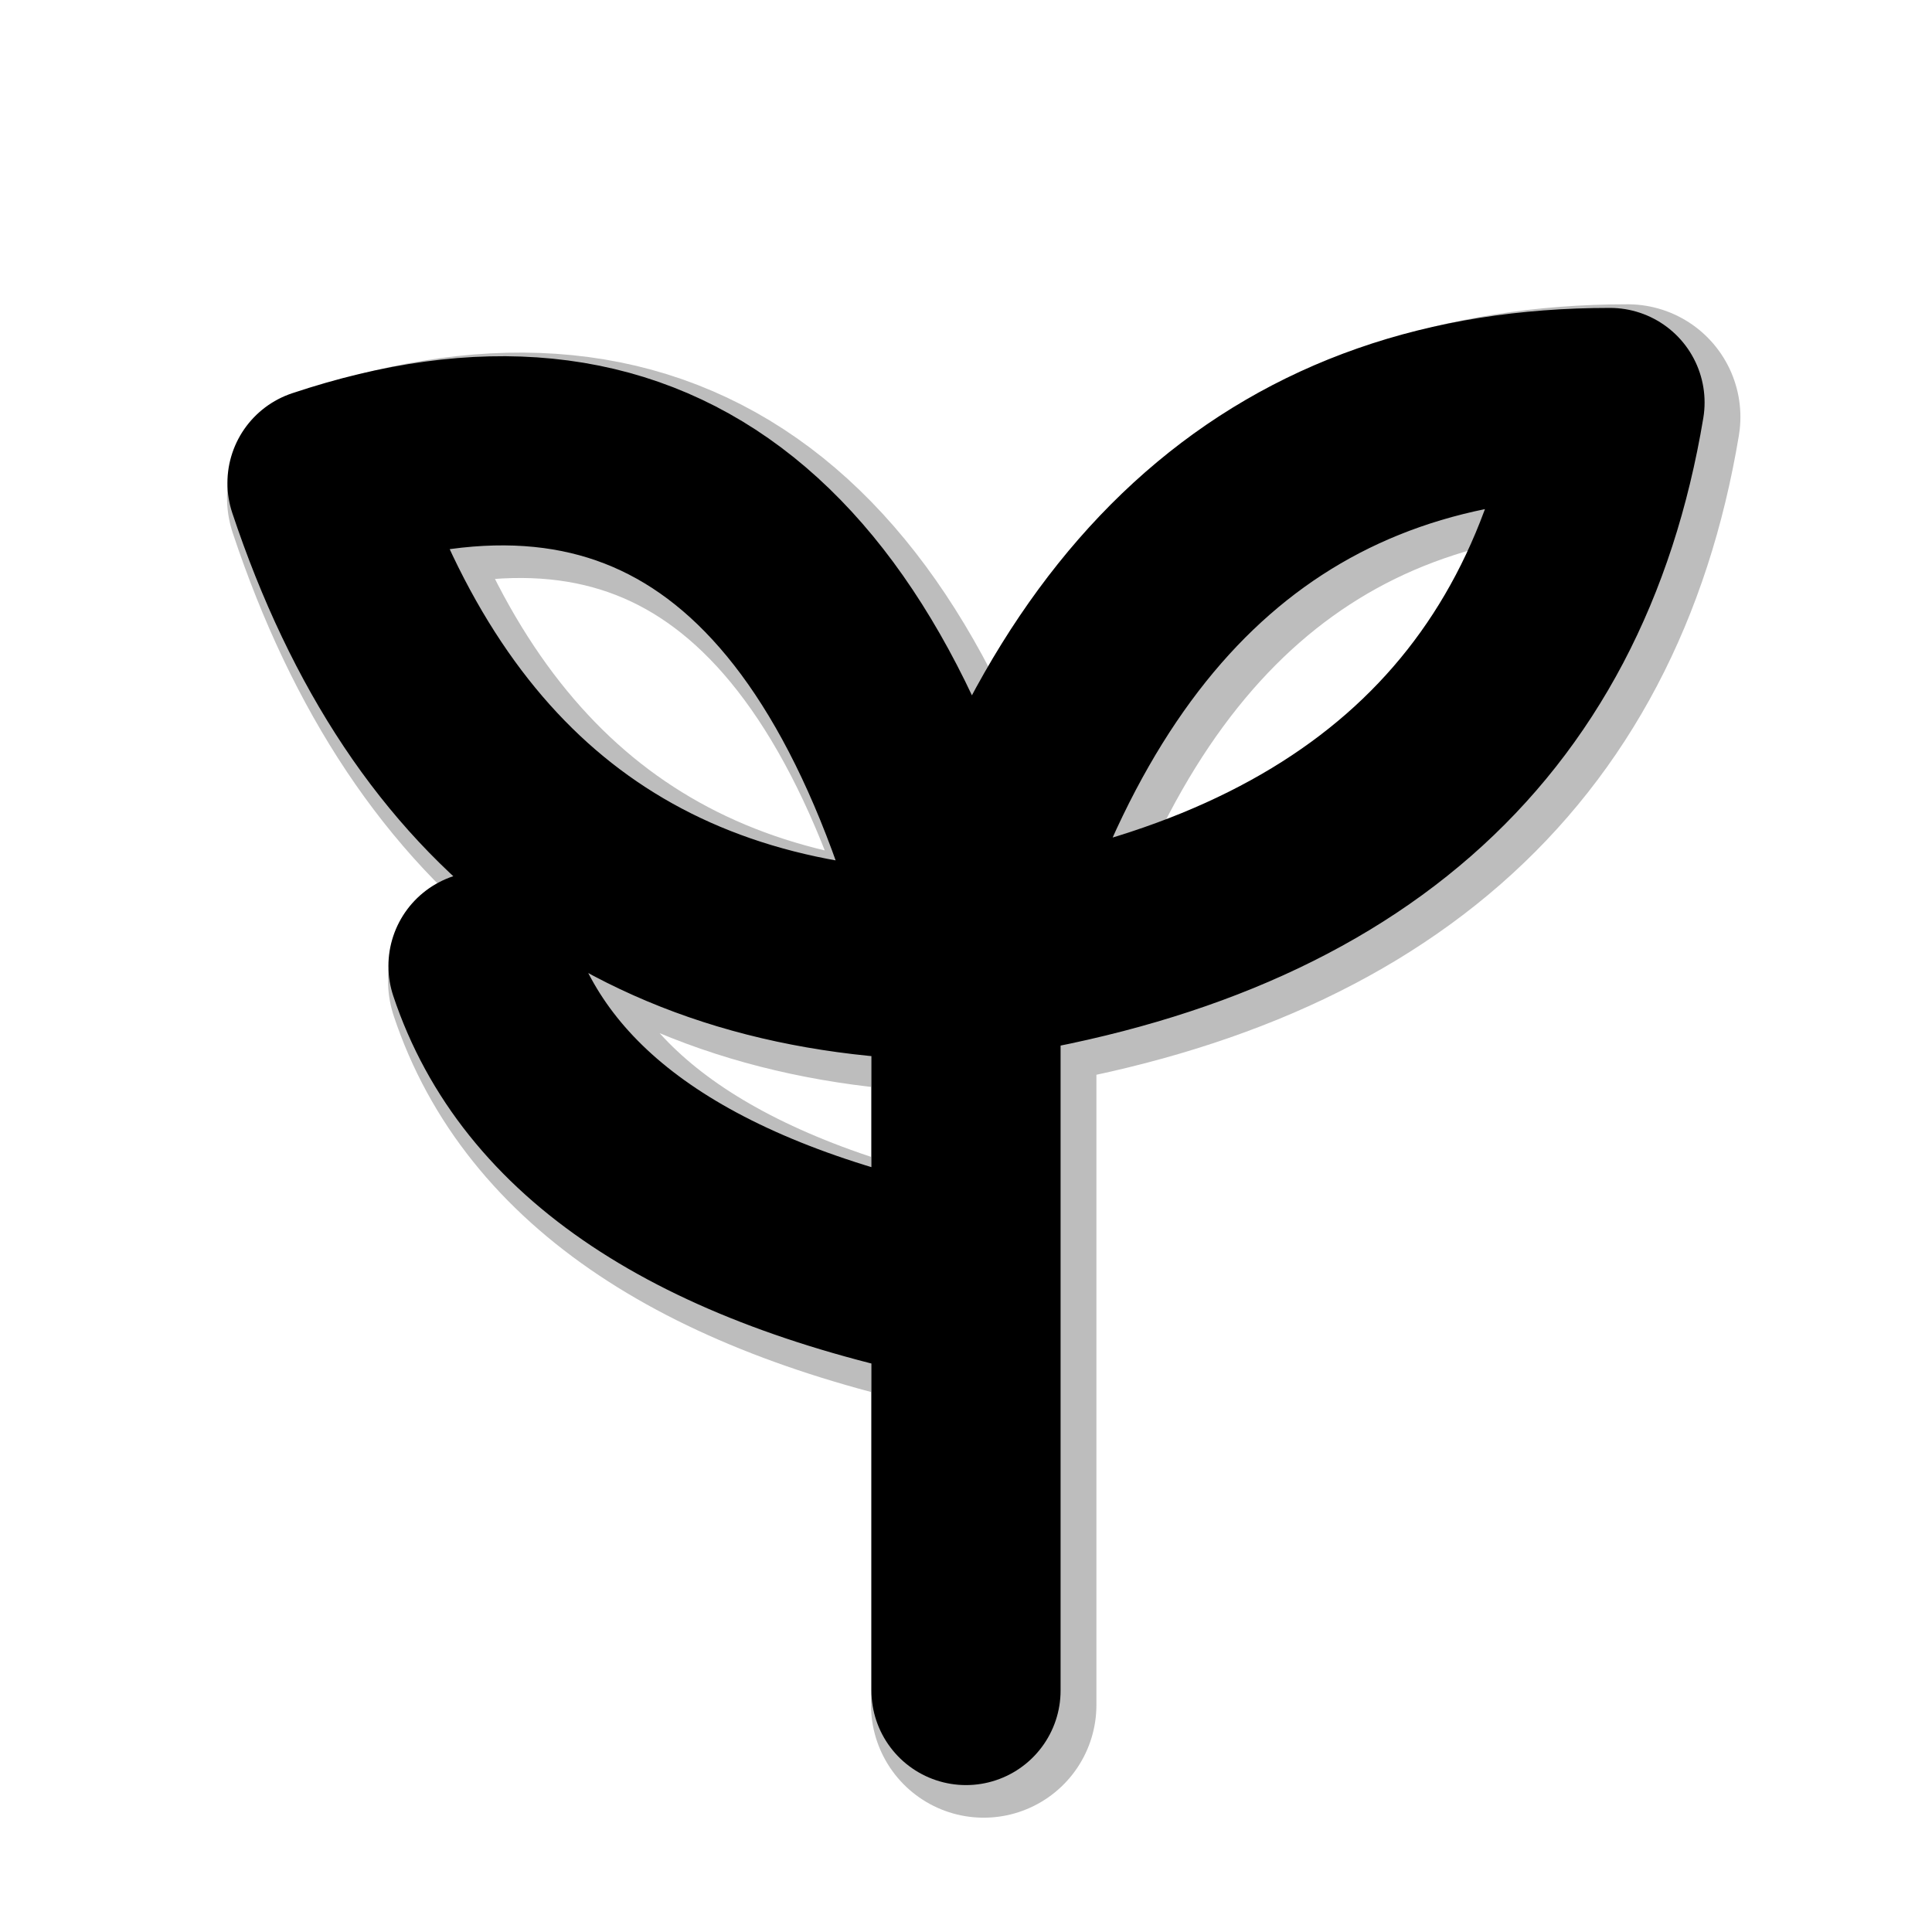
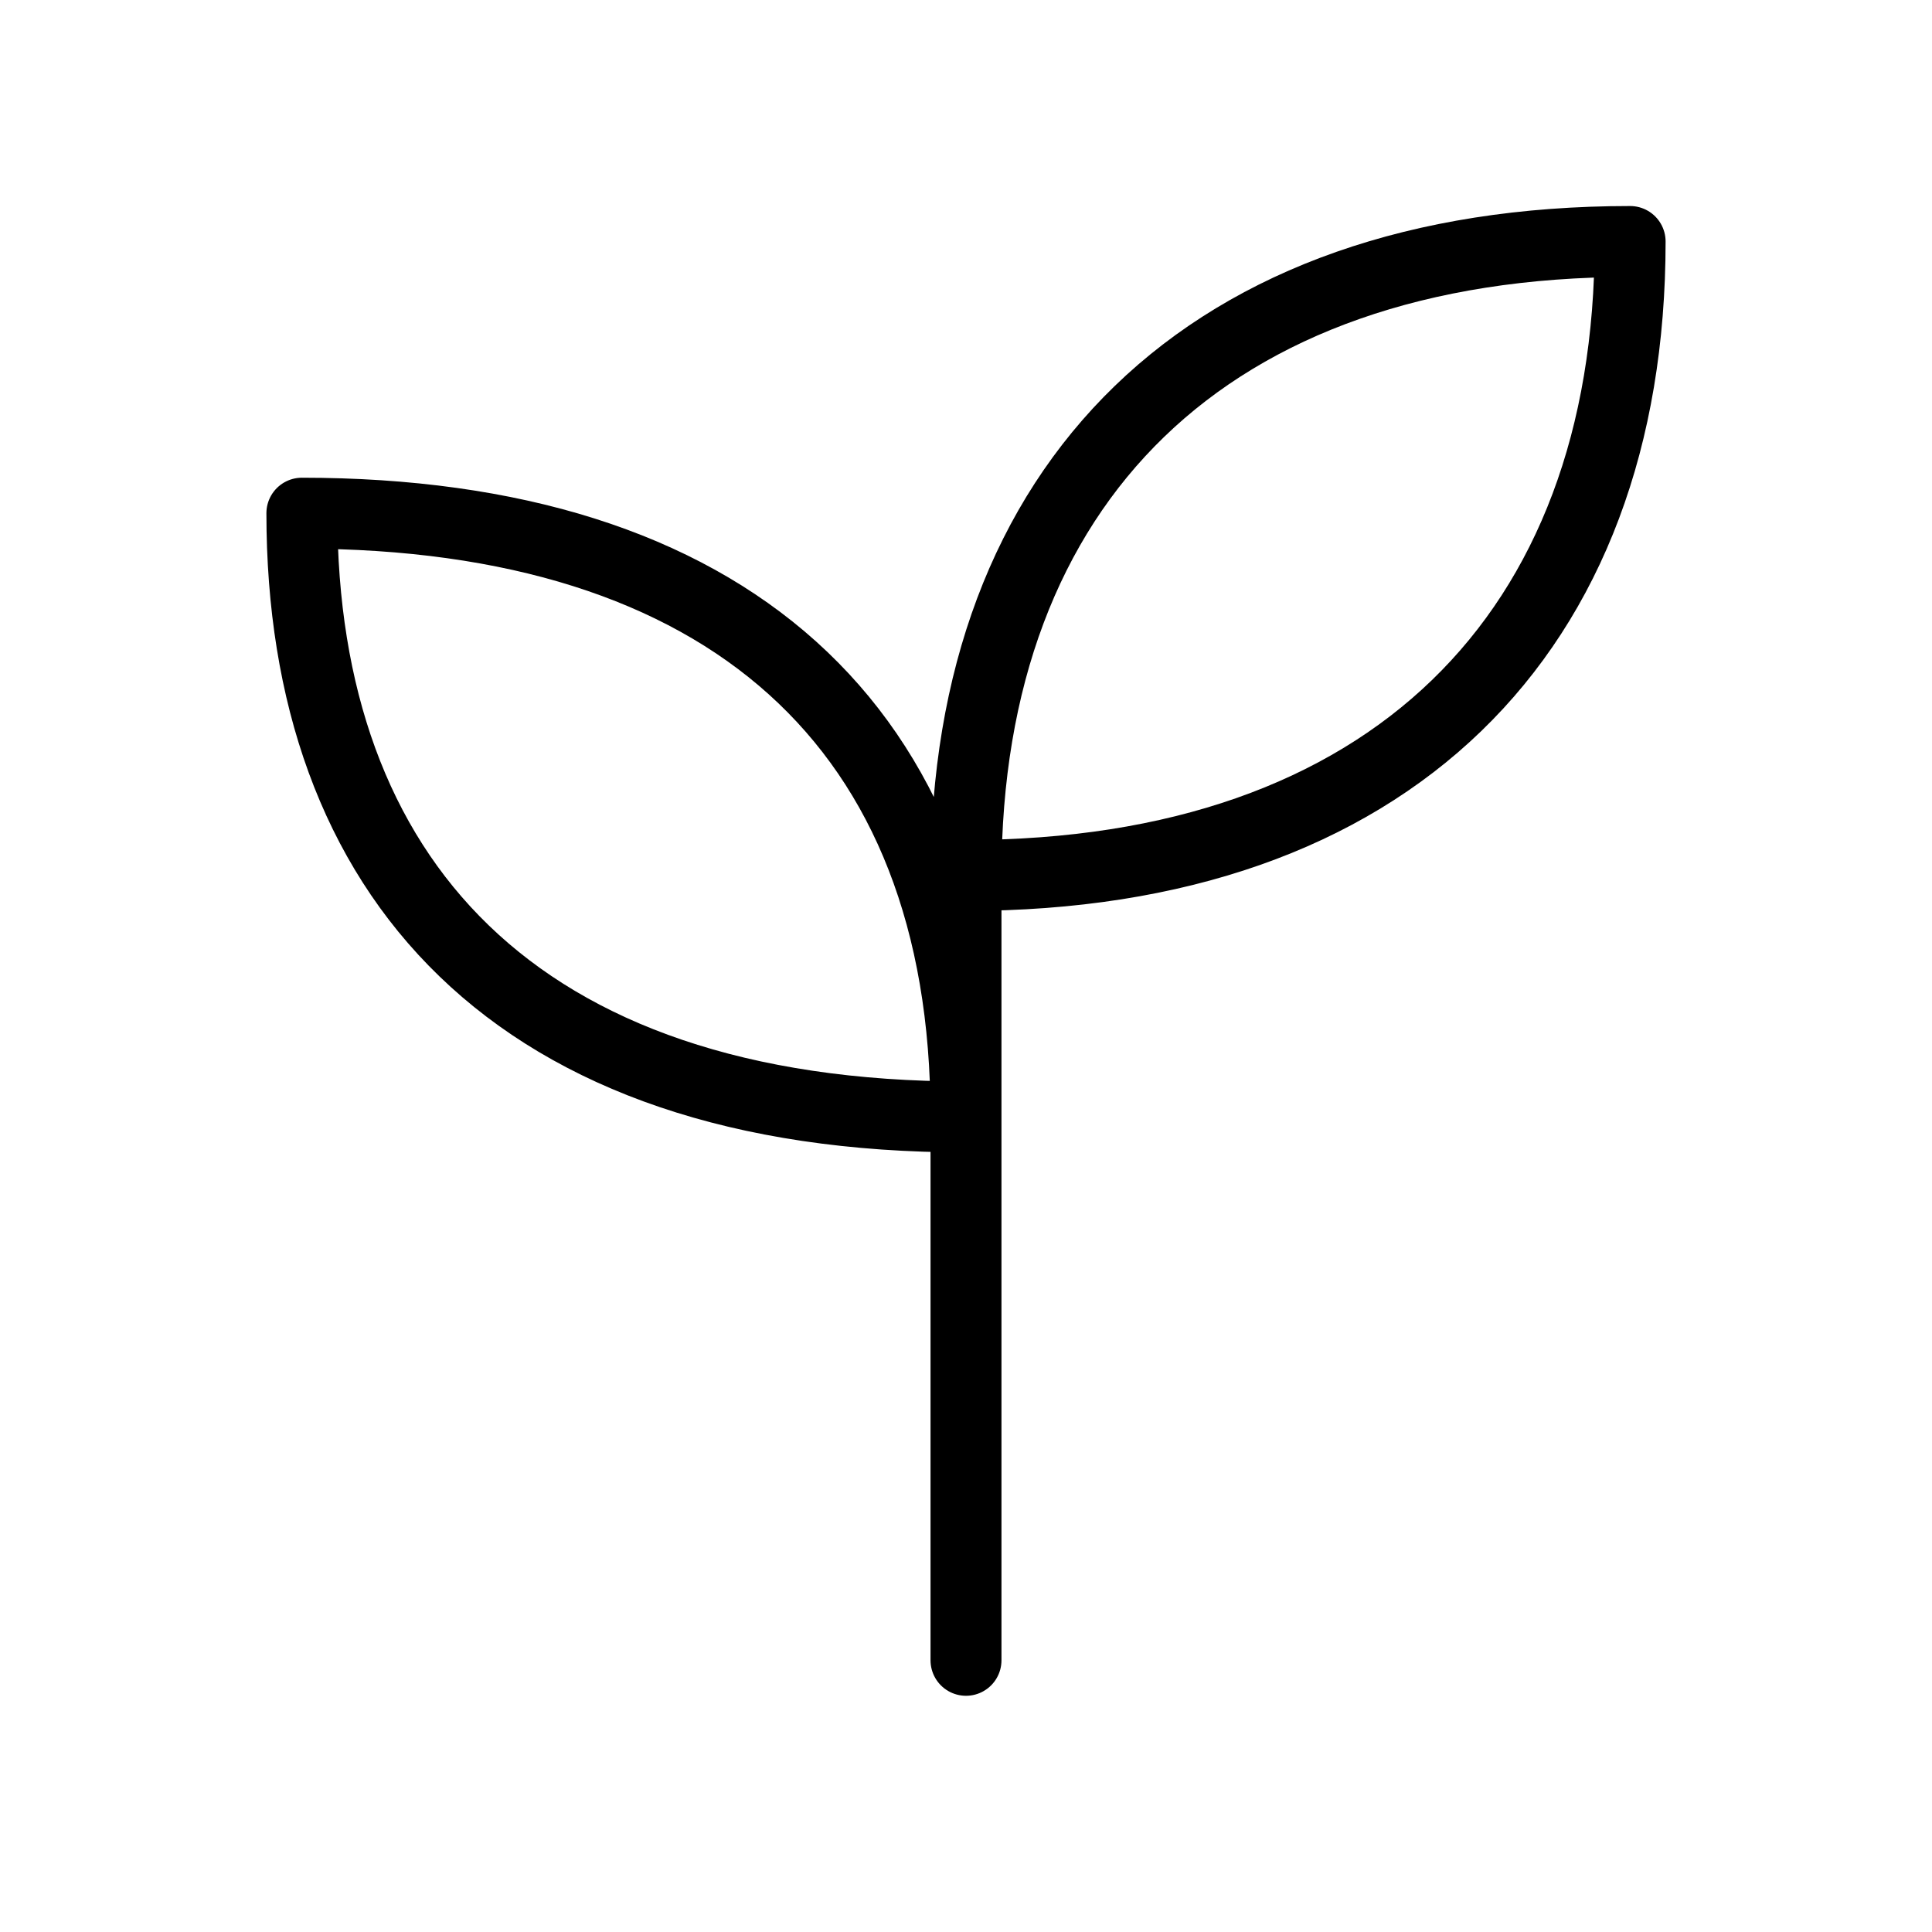
- <svg xmlns="http://www.w3.org/2000/svg" viewBox="0 0 24 24" width="64" height="64" fill="none" stroke="currentColor" stroke-width="2.25" stroke-linecap="round" stroke-linejoin="round">
-   <path d="M12 21 V12 M12 12 Q6 12 4 6 Q10 4 12 12 Q14 5 20 5 Q19 11 12 12 M12 16 Q7 15 6 12" opacity=".26" transform="translate(.22 .18)" stroke-width="2.8" />
-   <path d="M12 21 V12 M12 12 Q6 12 4 6 Q10 4 12 12 Q14 5 20 5 Q19 11 12 12 M12 16 Q7 15 6 12" stroke-width="2.35" />
+ <svg xmlns="http://www.w3.org/2000/svg" viewBox="0 0 64 64" width="64" height="64" fill="none" stroke="currentColor" stroke-width="2.35" stroke-linecap="round" stroke-linejoin="round">
+   <path d="M32 55V30M32 37C17 37 10 29 10 17c14 0 22 7 22 20ZM32 29c0-13 8-21 22-21 0 13-8 21-22 21Z" />
</svg>
